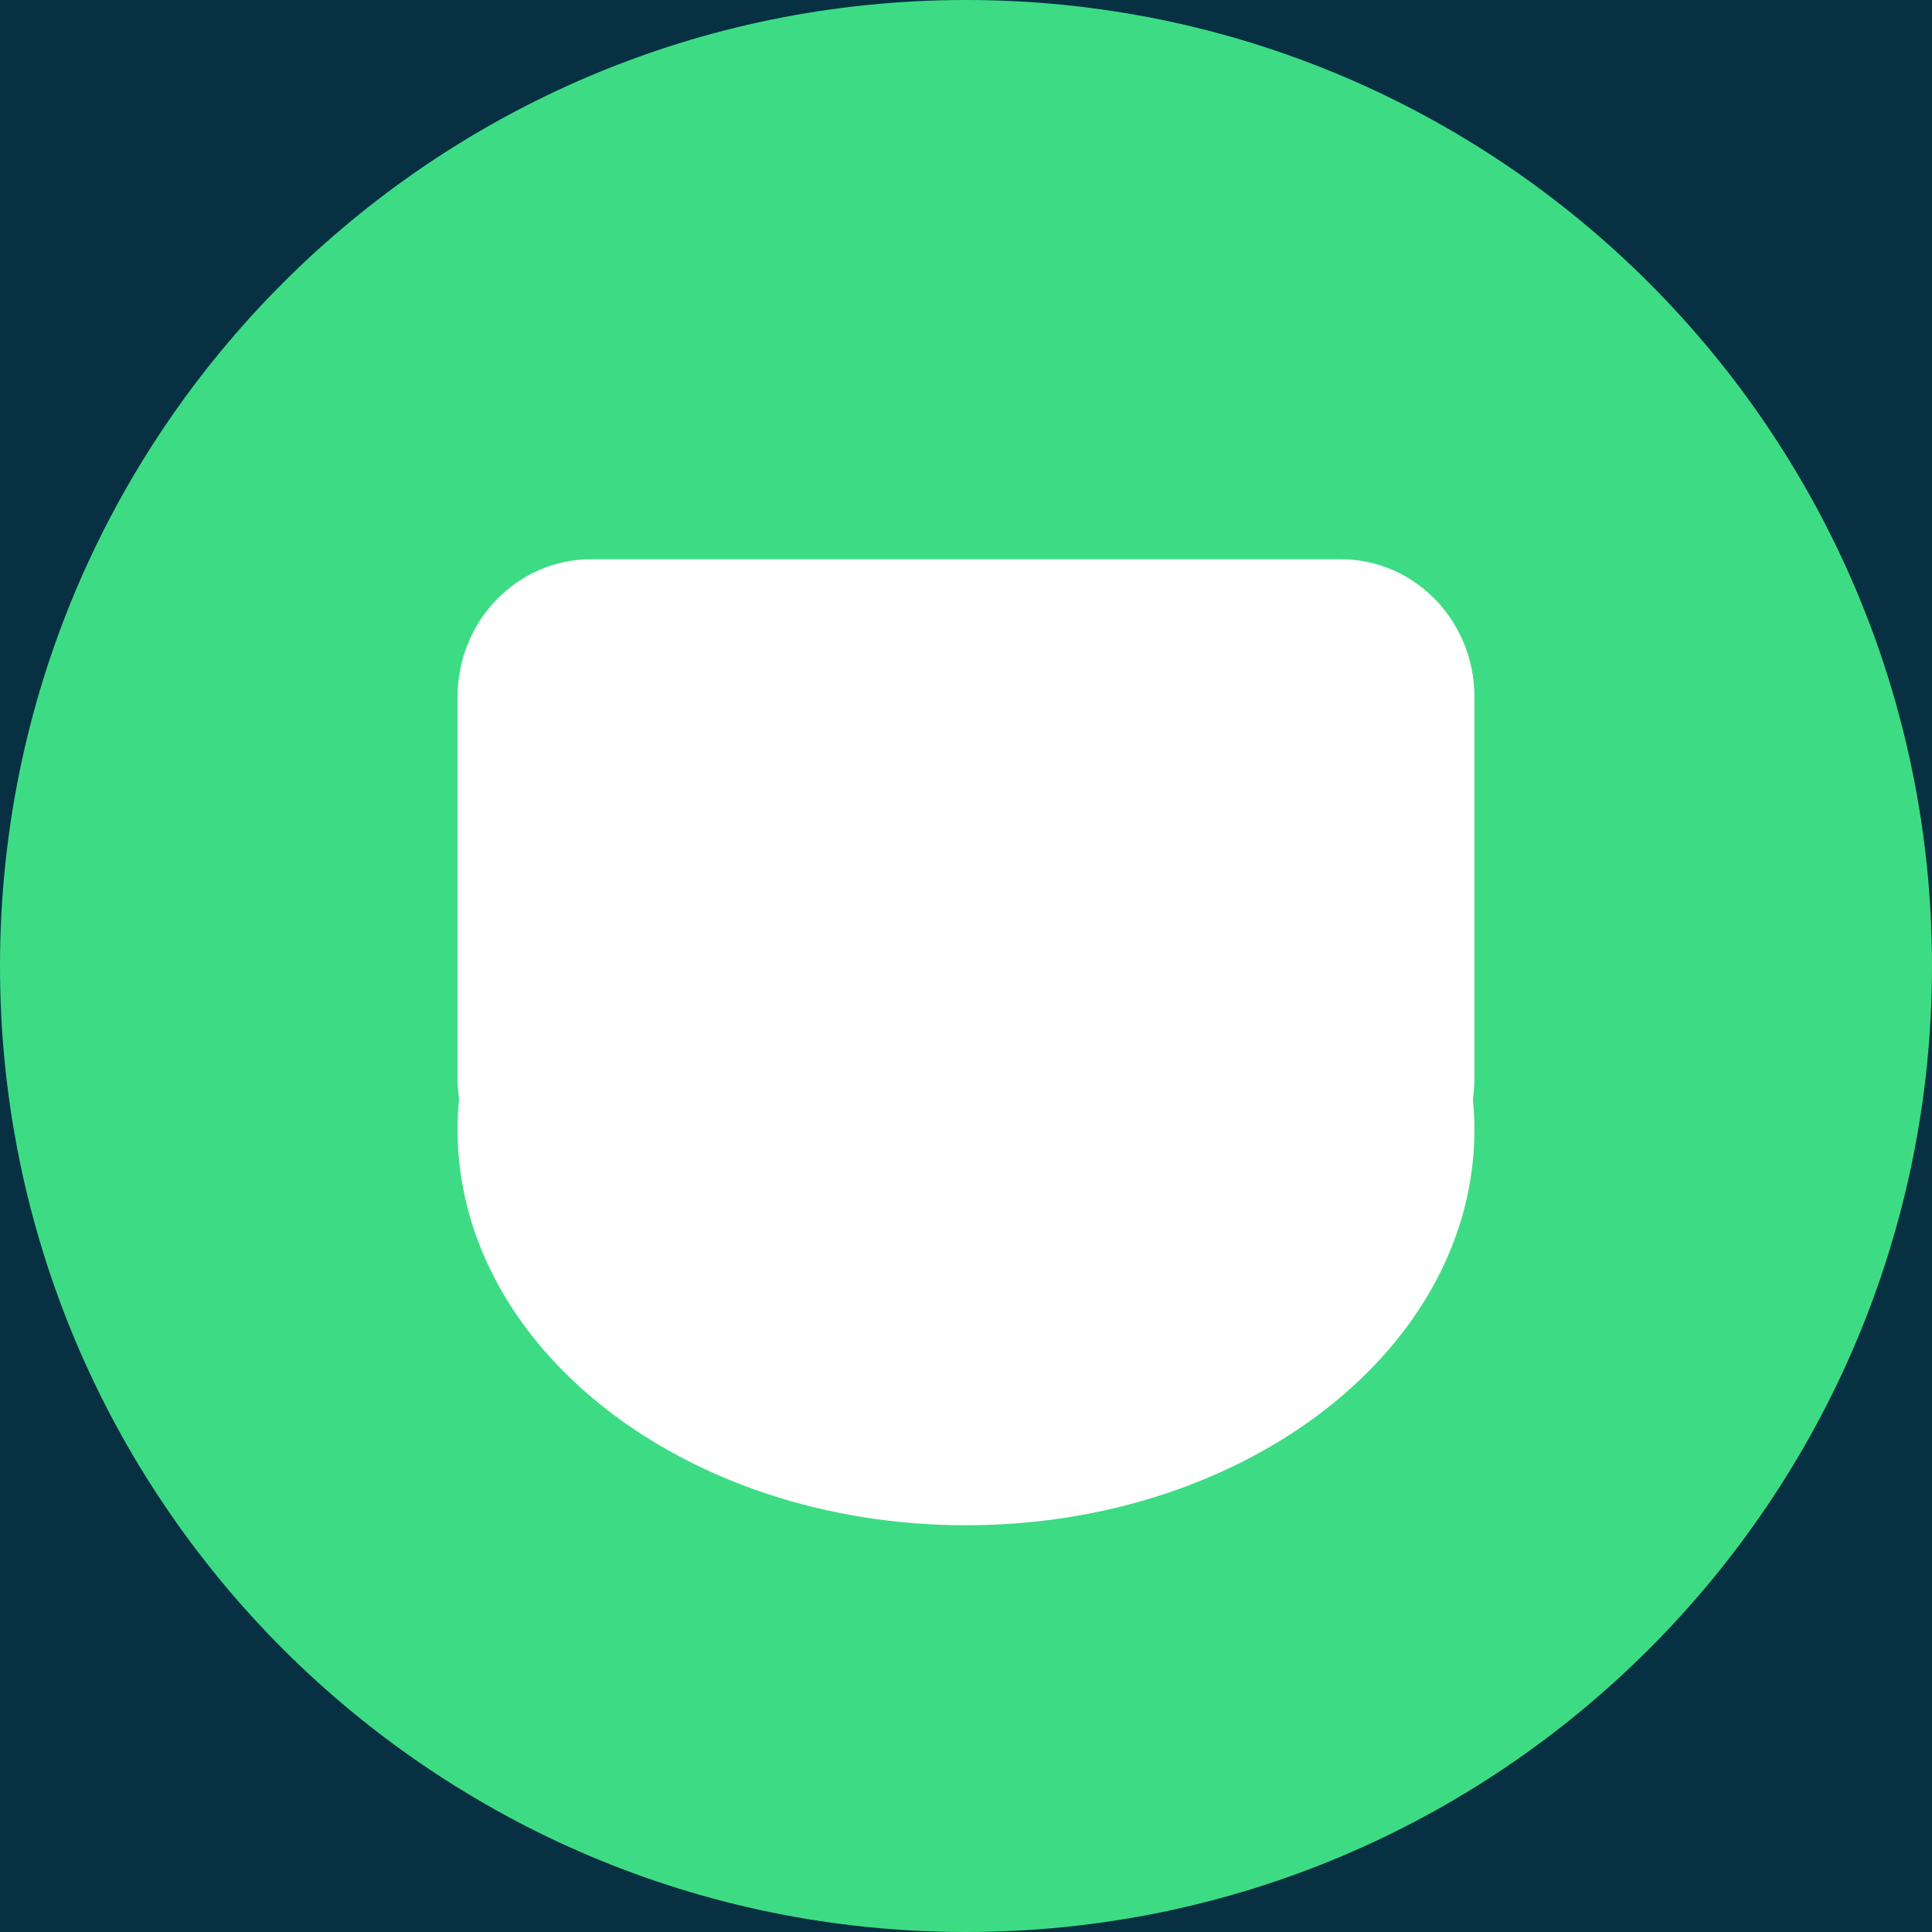
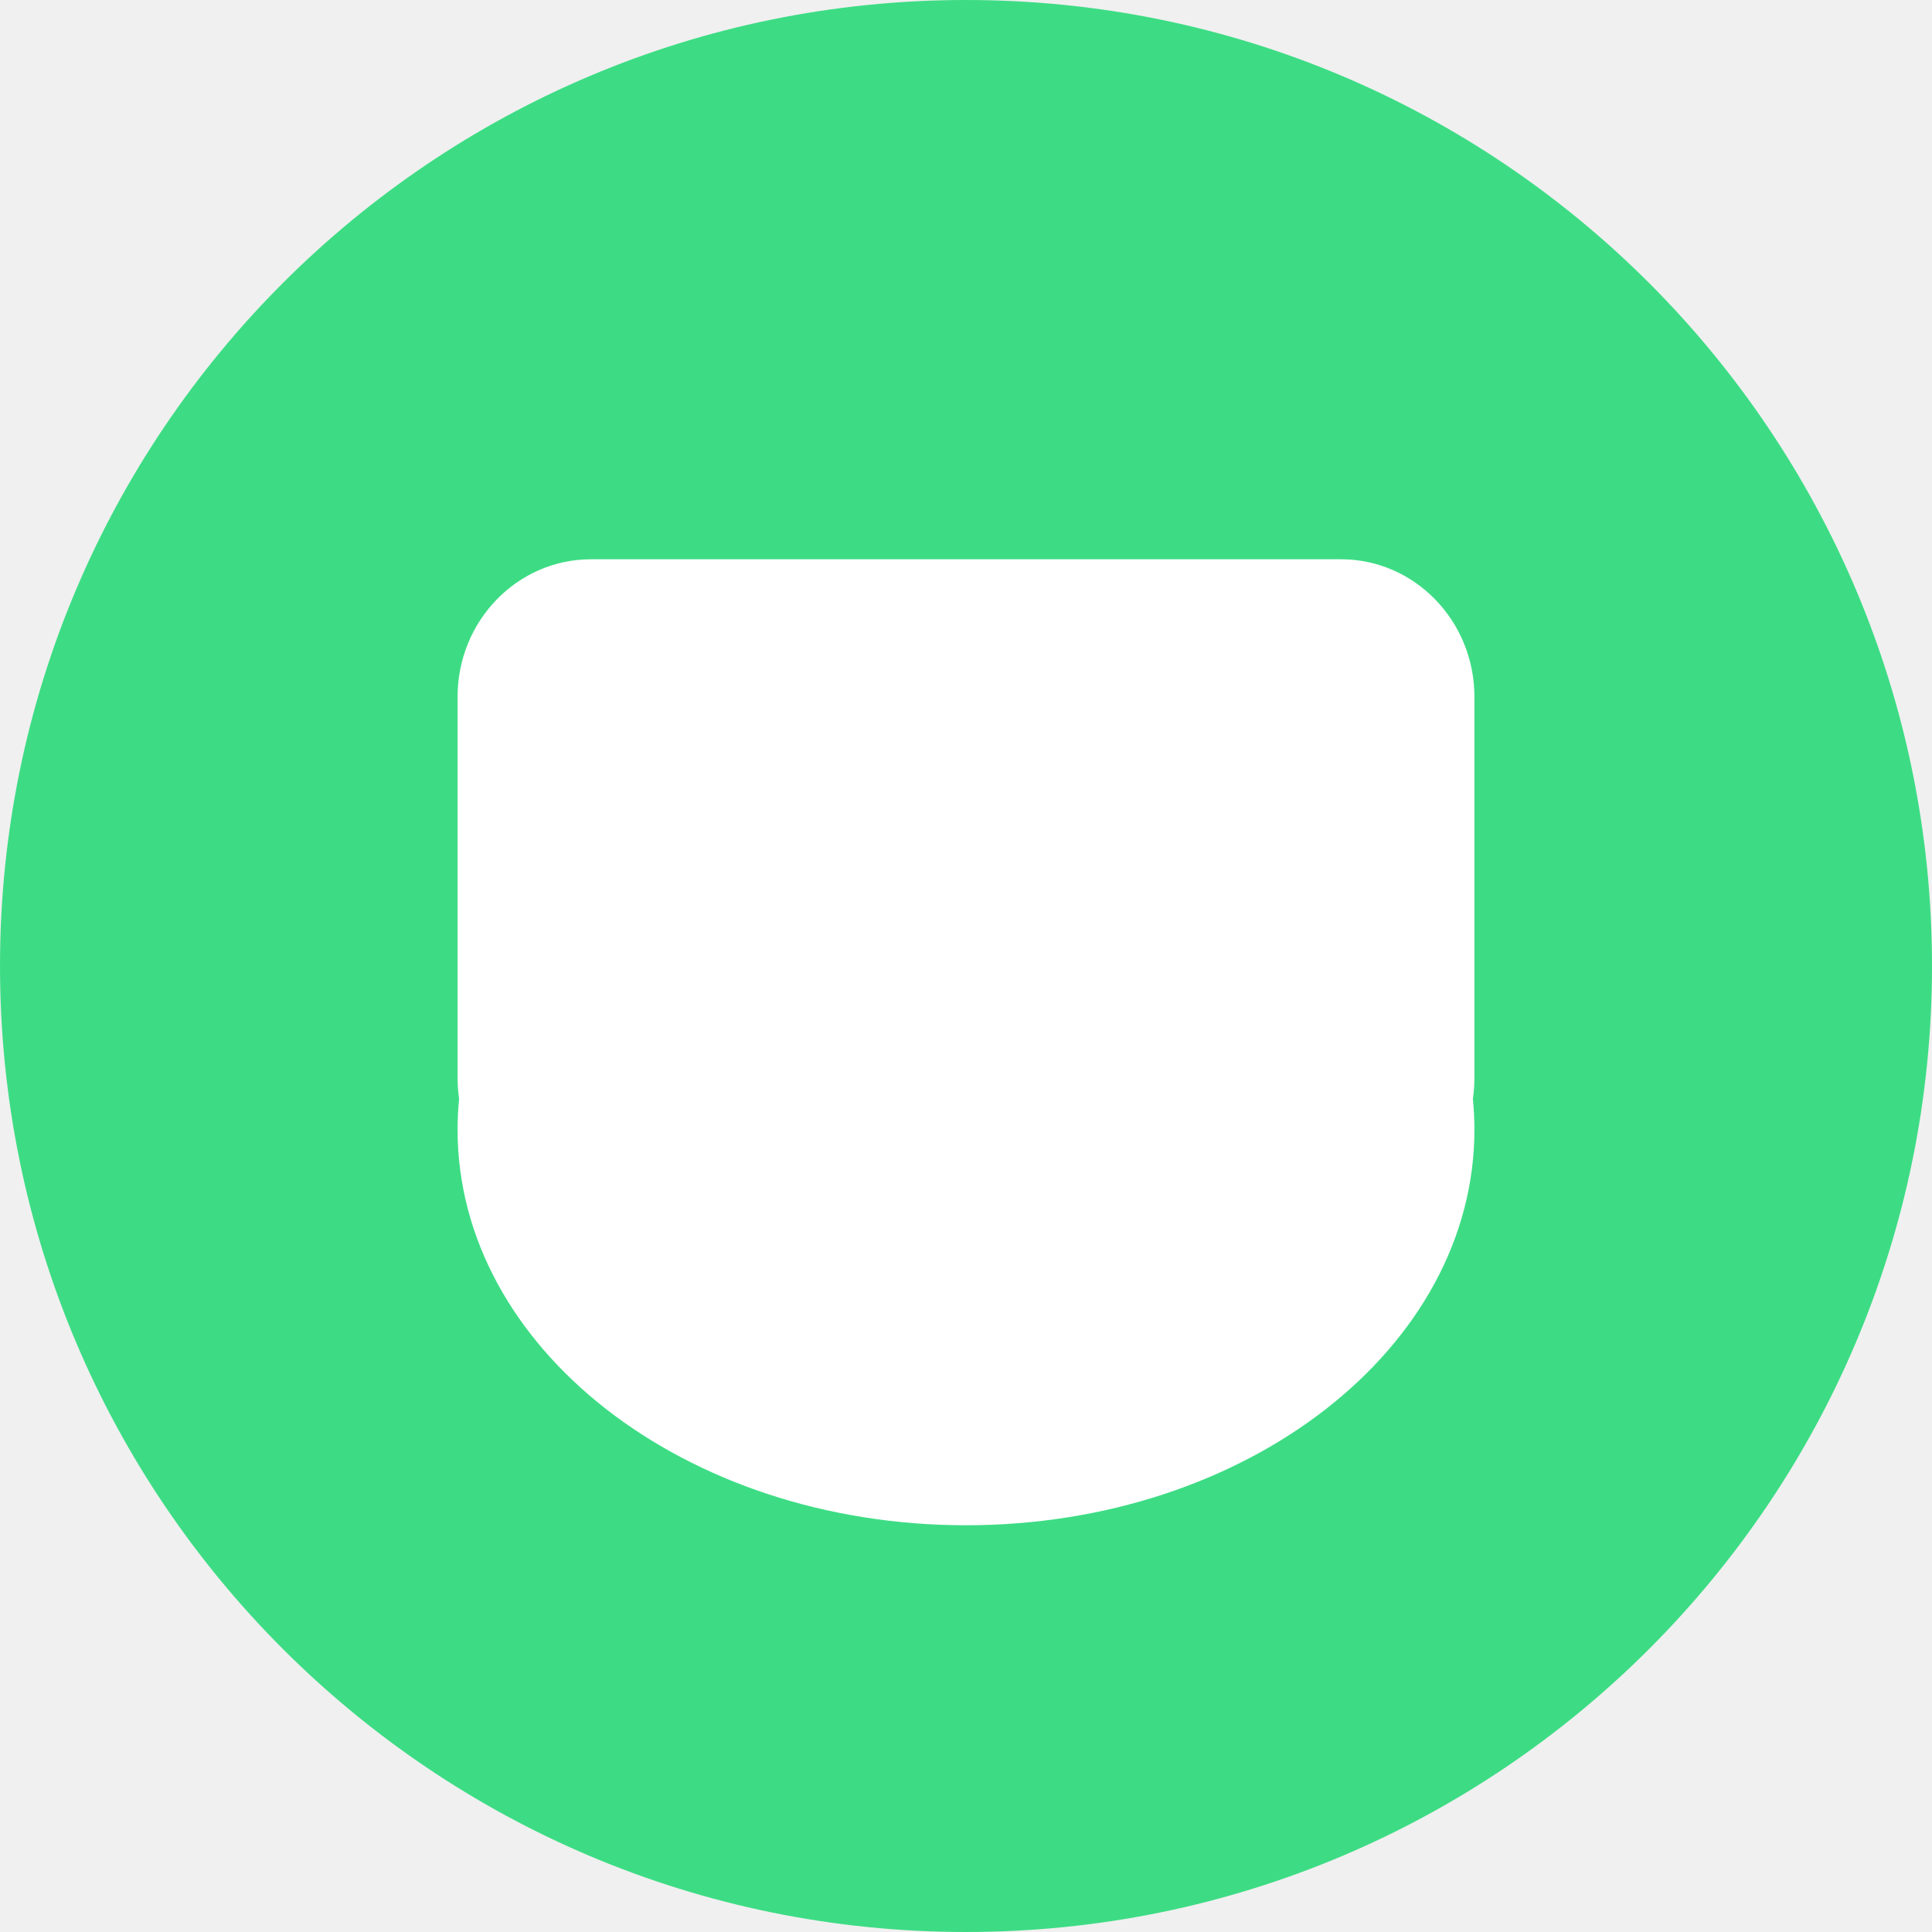
<svg xmlns="http://www.w3.org/2000/svg" width="38" height="38" viewBox="0 0 38 38" fill="none">
-   <rect width="38" height="38" fill="#E5E5E5" />
-   <g clip-path="url(#clip0_891_3857)">
-     <rect width="1280" height="3132" transform="translate(-70 -18)" fill="#202020" />
-     <rect x="-70" y="-16" width="1280" height="524" fill="#073042" />
-     <rect x="-70" y="-18" width="1280" height="74" fill="#073042" />
-     <path d="M0 19C0 8.507 8.507 0 19 0C29.493 0 38 8.507 38 19C38 29.493 29.493 38 19 38C8.507 38 0 29.493 0 19Z" fill="#3DDC84" />
-     <path d="M26.375 11H11.625C10.175 11 9 12.212 9 13.706V21.203C9 21.342 9.01 21.479 9.03 21.612C9.01 21.812 9 22.014 9 22.218C9 26.515 13.477 30 19 30C24.523 30 29 26.515 29 22.218C29 22.014 28.989 21.812 28.97 21.612C28.989 21.479 29 21.342 29 21.203V13.706C29 12.212 27.824 11 26.375 11Z" fill="white" />
-   </g>
-   <defs>
-     <clipPath id="clip0_891_3857">
-       <rect width="1280" height="3132" fill="white" transform="translate(-70 -18)" />
-     </clipPath>
-   </defs>
+   <path d="M0 19C0 8.507 8.507 0 19 0C29.493 0 38 8.507 38 19C38 29.493 29.493 38 19 38C8.507 38 0 29.493 0 19Z" fill="#3DDC84" />
+   <path d="M26.375 11H11.625C10.175 11 9 12.212 9 13.706V21.203C9 21.342 9.01 21.479 9.03 21.612C9.01 21.812 9 22.014 9 22.218C9 26.515 13.477 30 19 30C24.523 30 29 26.515 29 22.218C29 22.014 28.989 21.812 28.97 21.612C28.989 21.479 29 21.342 29 21.203V13.706C29 12.212 27.824 11 26.375 11Z" fill="white" />
</svg>
